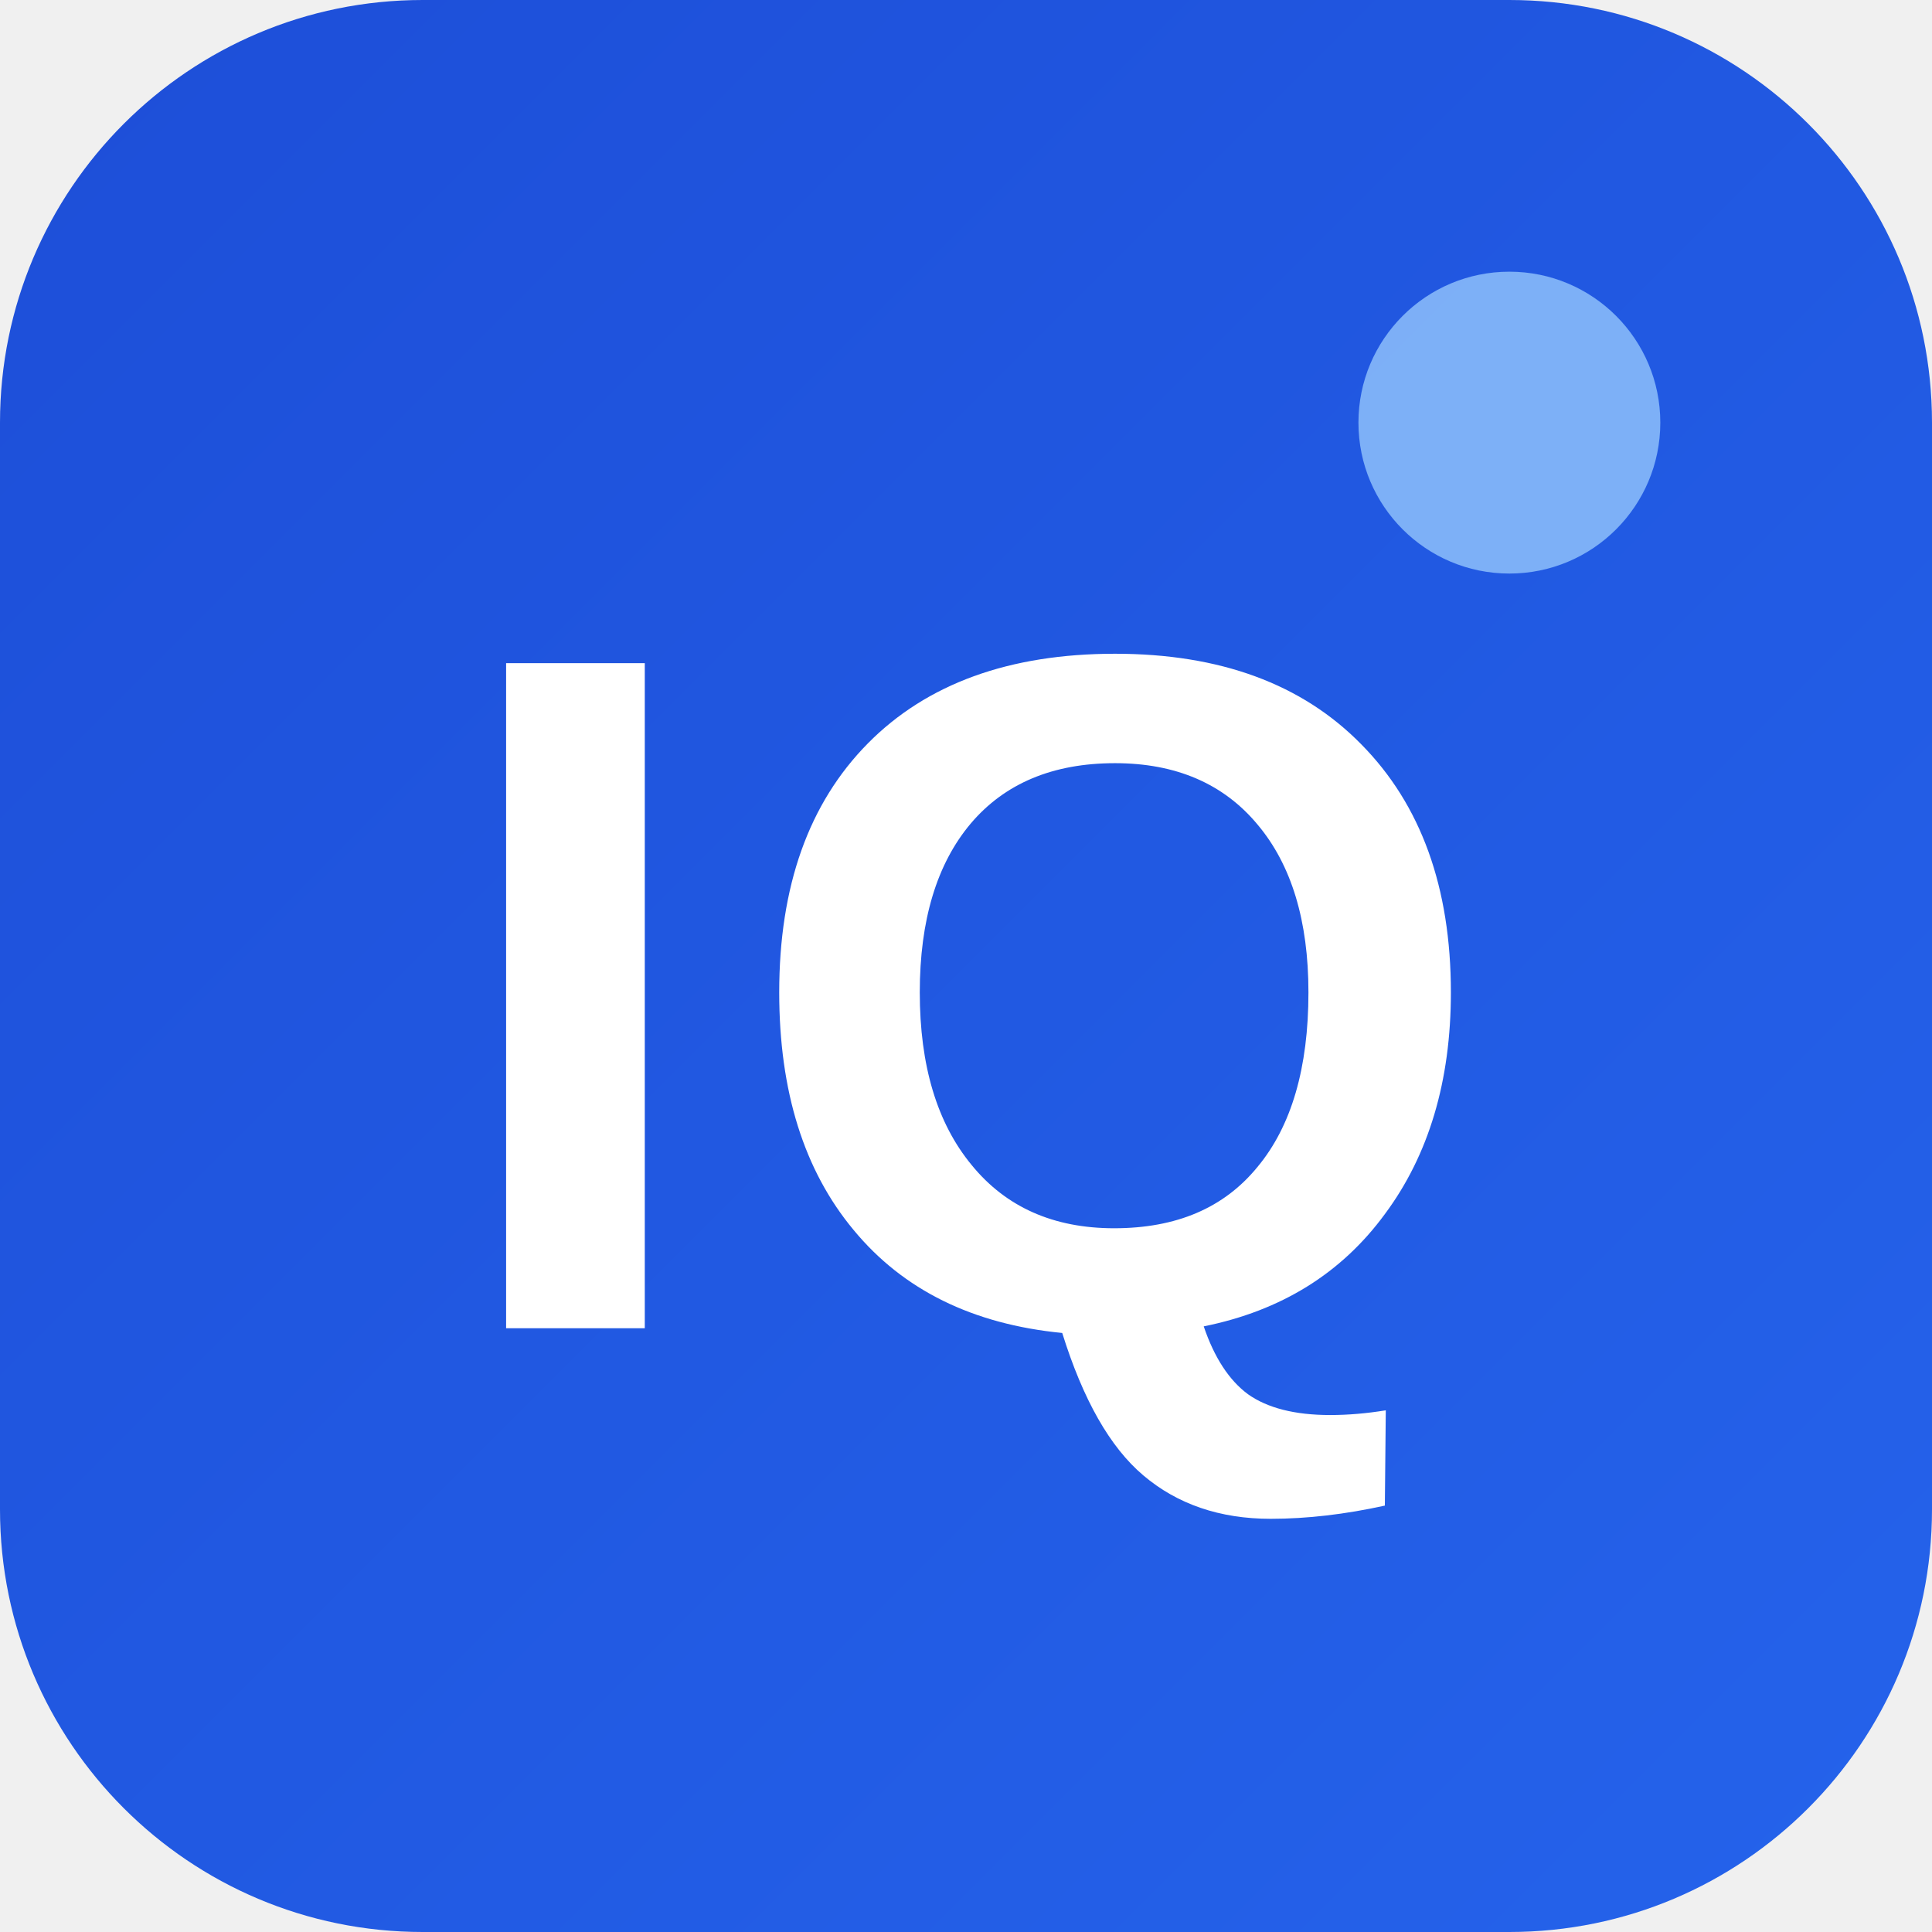
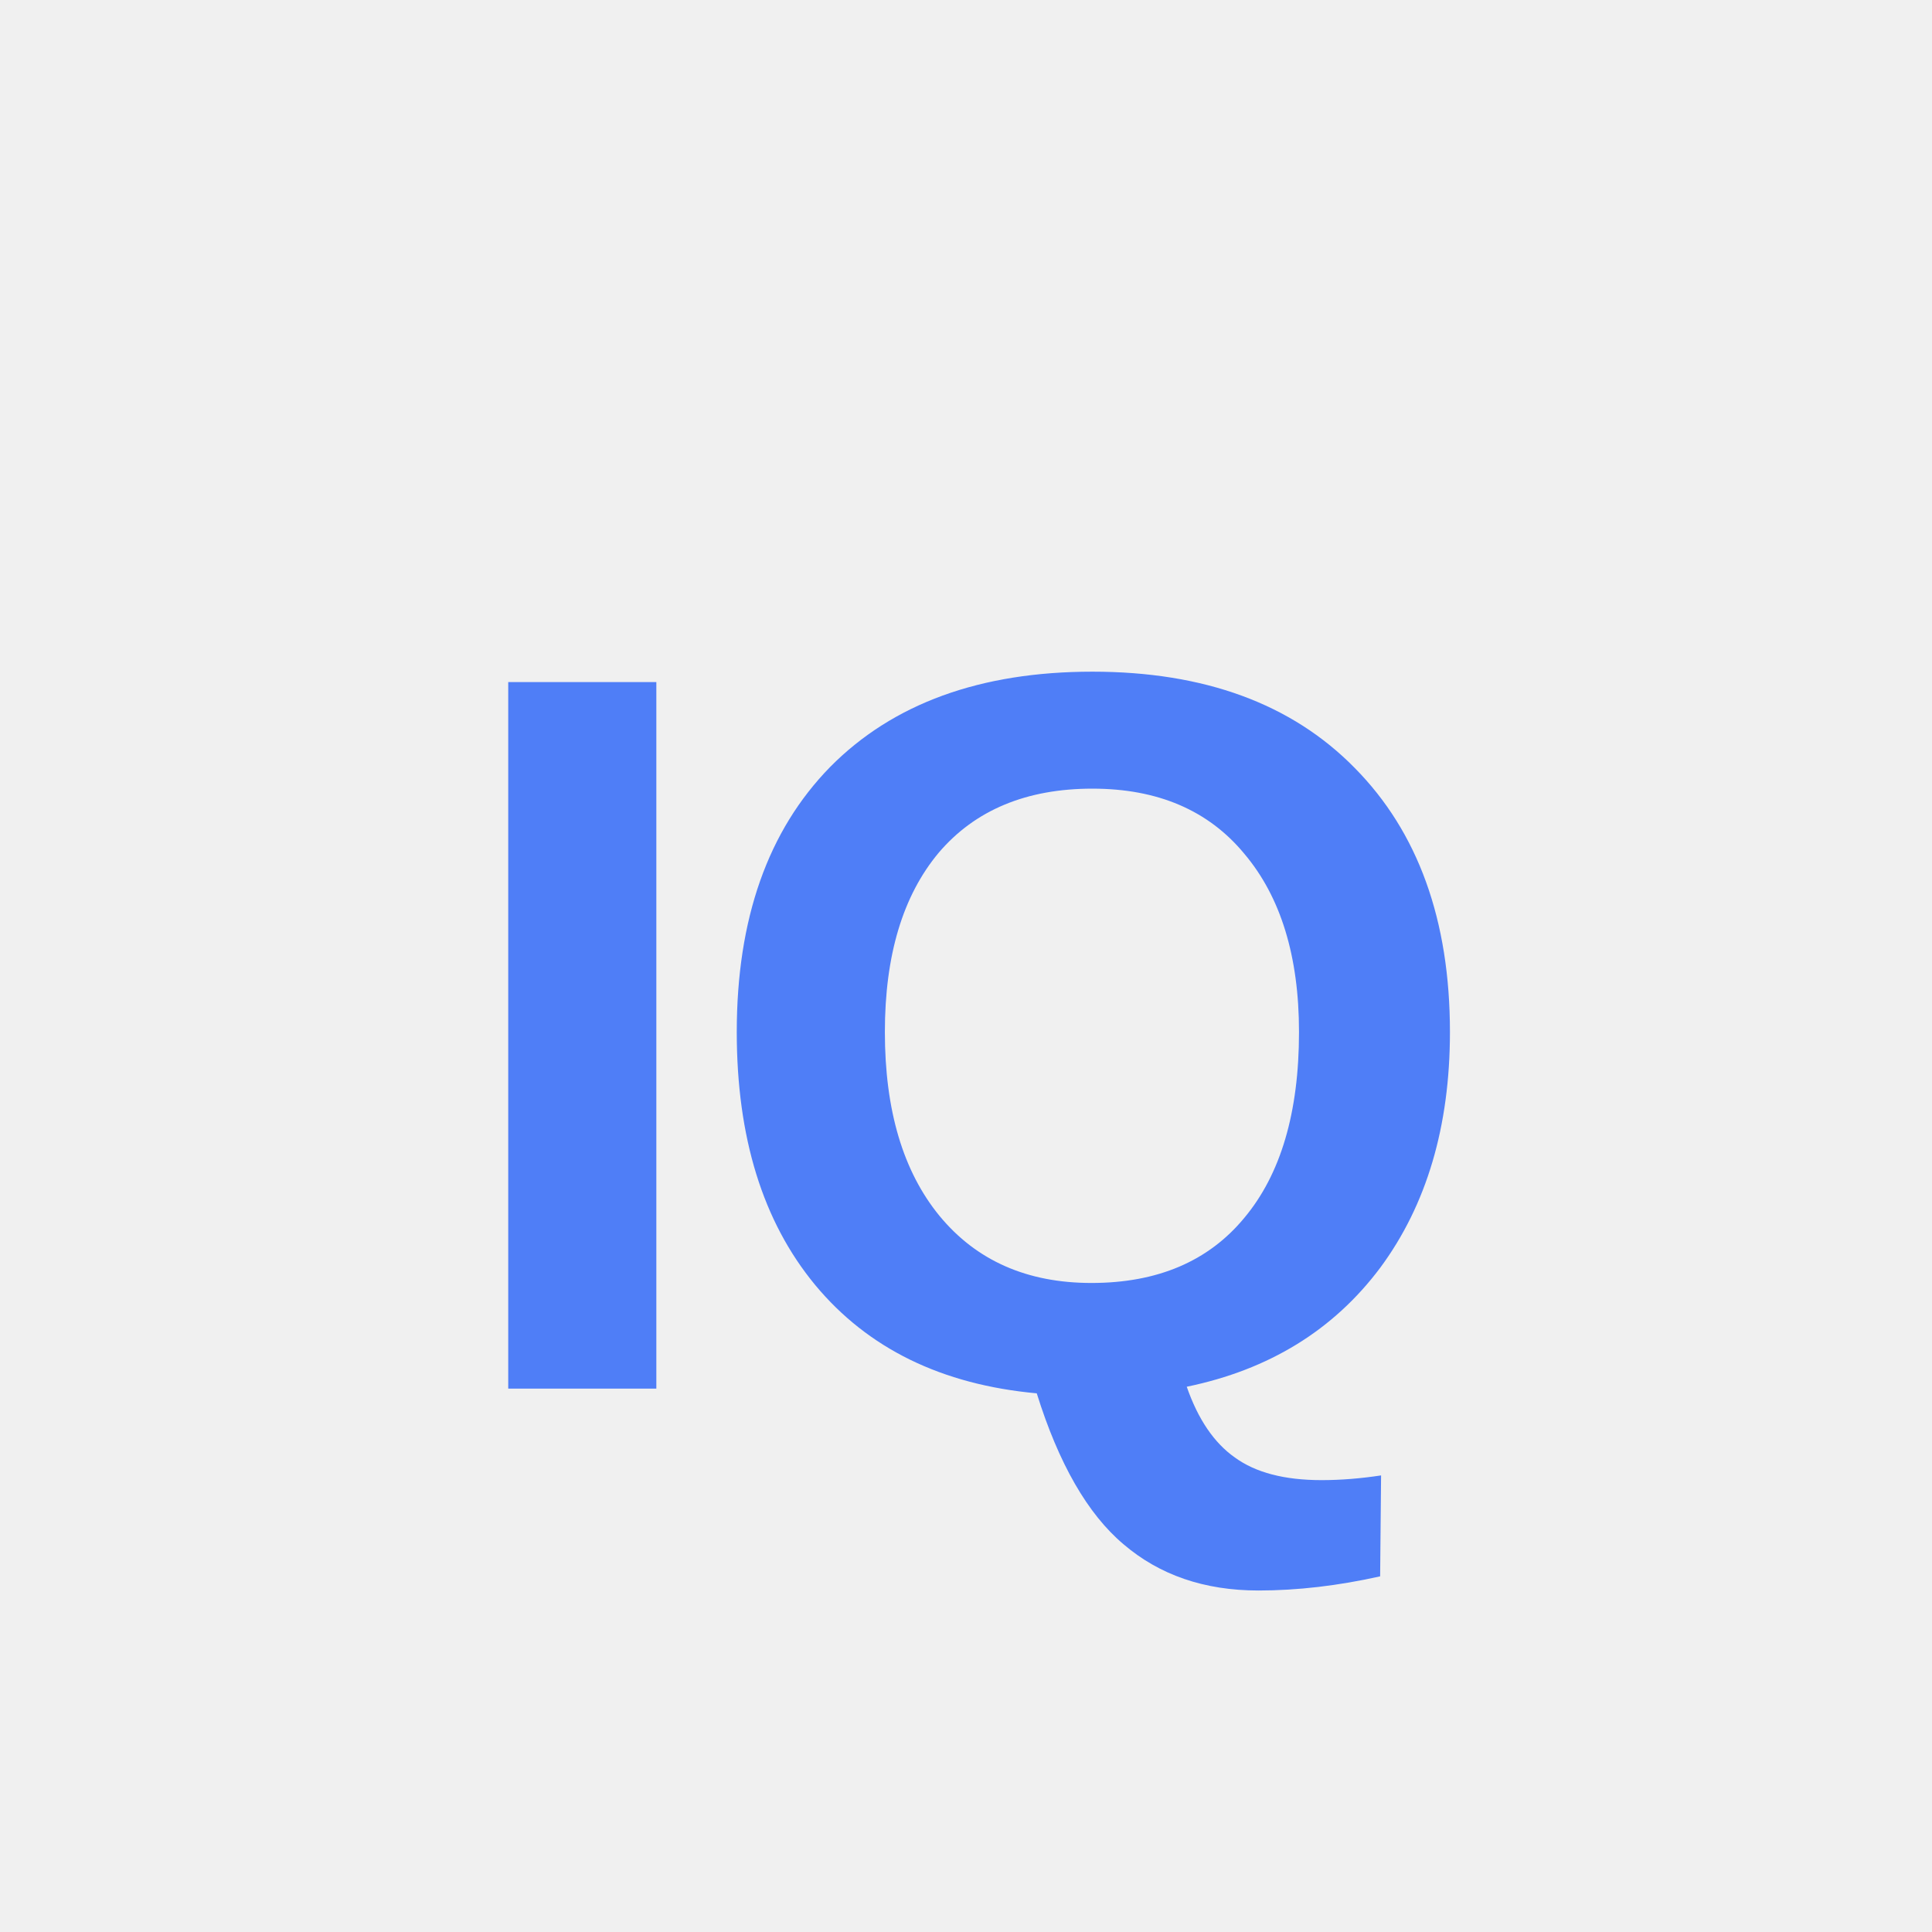
<svg xmlns="http://www.w3.org/2000/svg" viewBox="0 0 32 32" width="32" height="32">
-   <defs>
-     <linearGradient id="bg" x1="0%" y1="0%" x2="100%" y2="100%">
-       <stop offset="0%" stop-color="#1d4ed8" />
-       <stop offset="100%" stop-color="#2563eb" />
-     </linearGradient>
-   </defs>
-   <rect width="32" height="32" rx="7" ry="7" fill="url(#bg)" />
-   <circle cx="25" cy="7" r="2.5" fill="#93c5fd" opacity="0.8" />
-   <text x="16" y="22" font-family="'Arial Black', Arial, sans-serif" font-weight="900" font-size="16" fill="white" text-anchor="middle" letter-spacing="0.5">IQ</text>
+   <text x="16" y="23" font-family="'Segoe UI', Arial, sans-serif" font-weight="700" font-size="17" fill="#4f7ef7" text-anchor="middle" letter-spacing="-0.5">IQ</text>
</svg>
